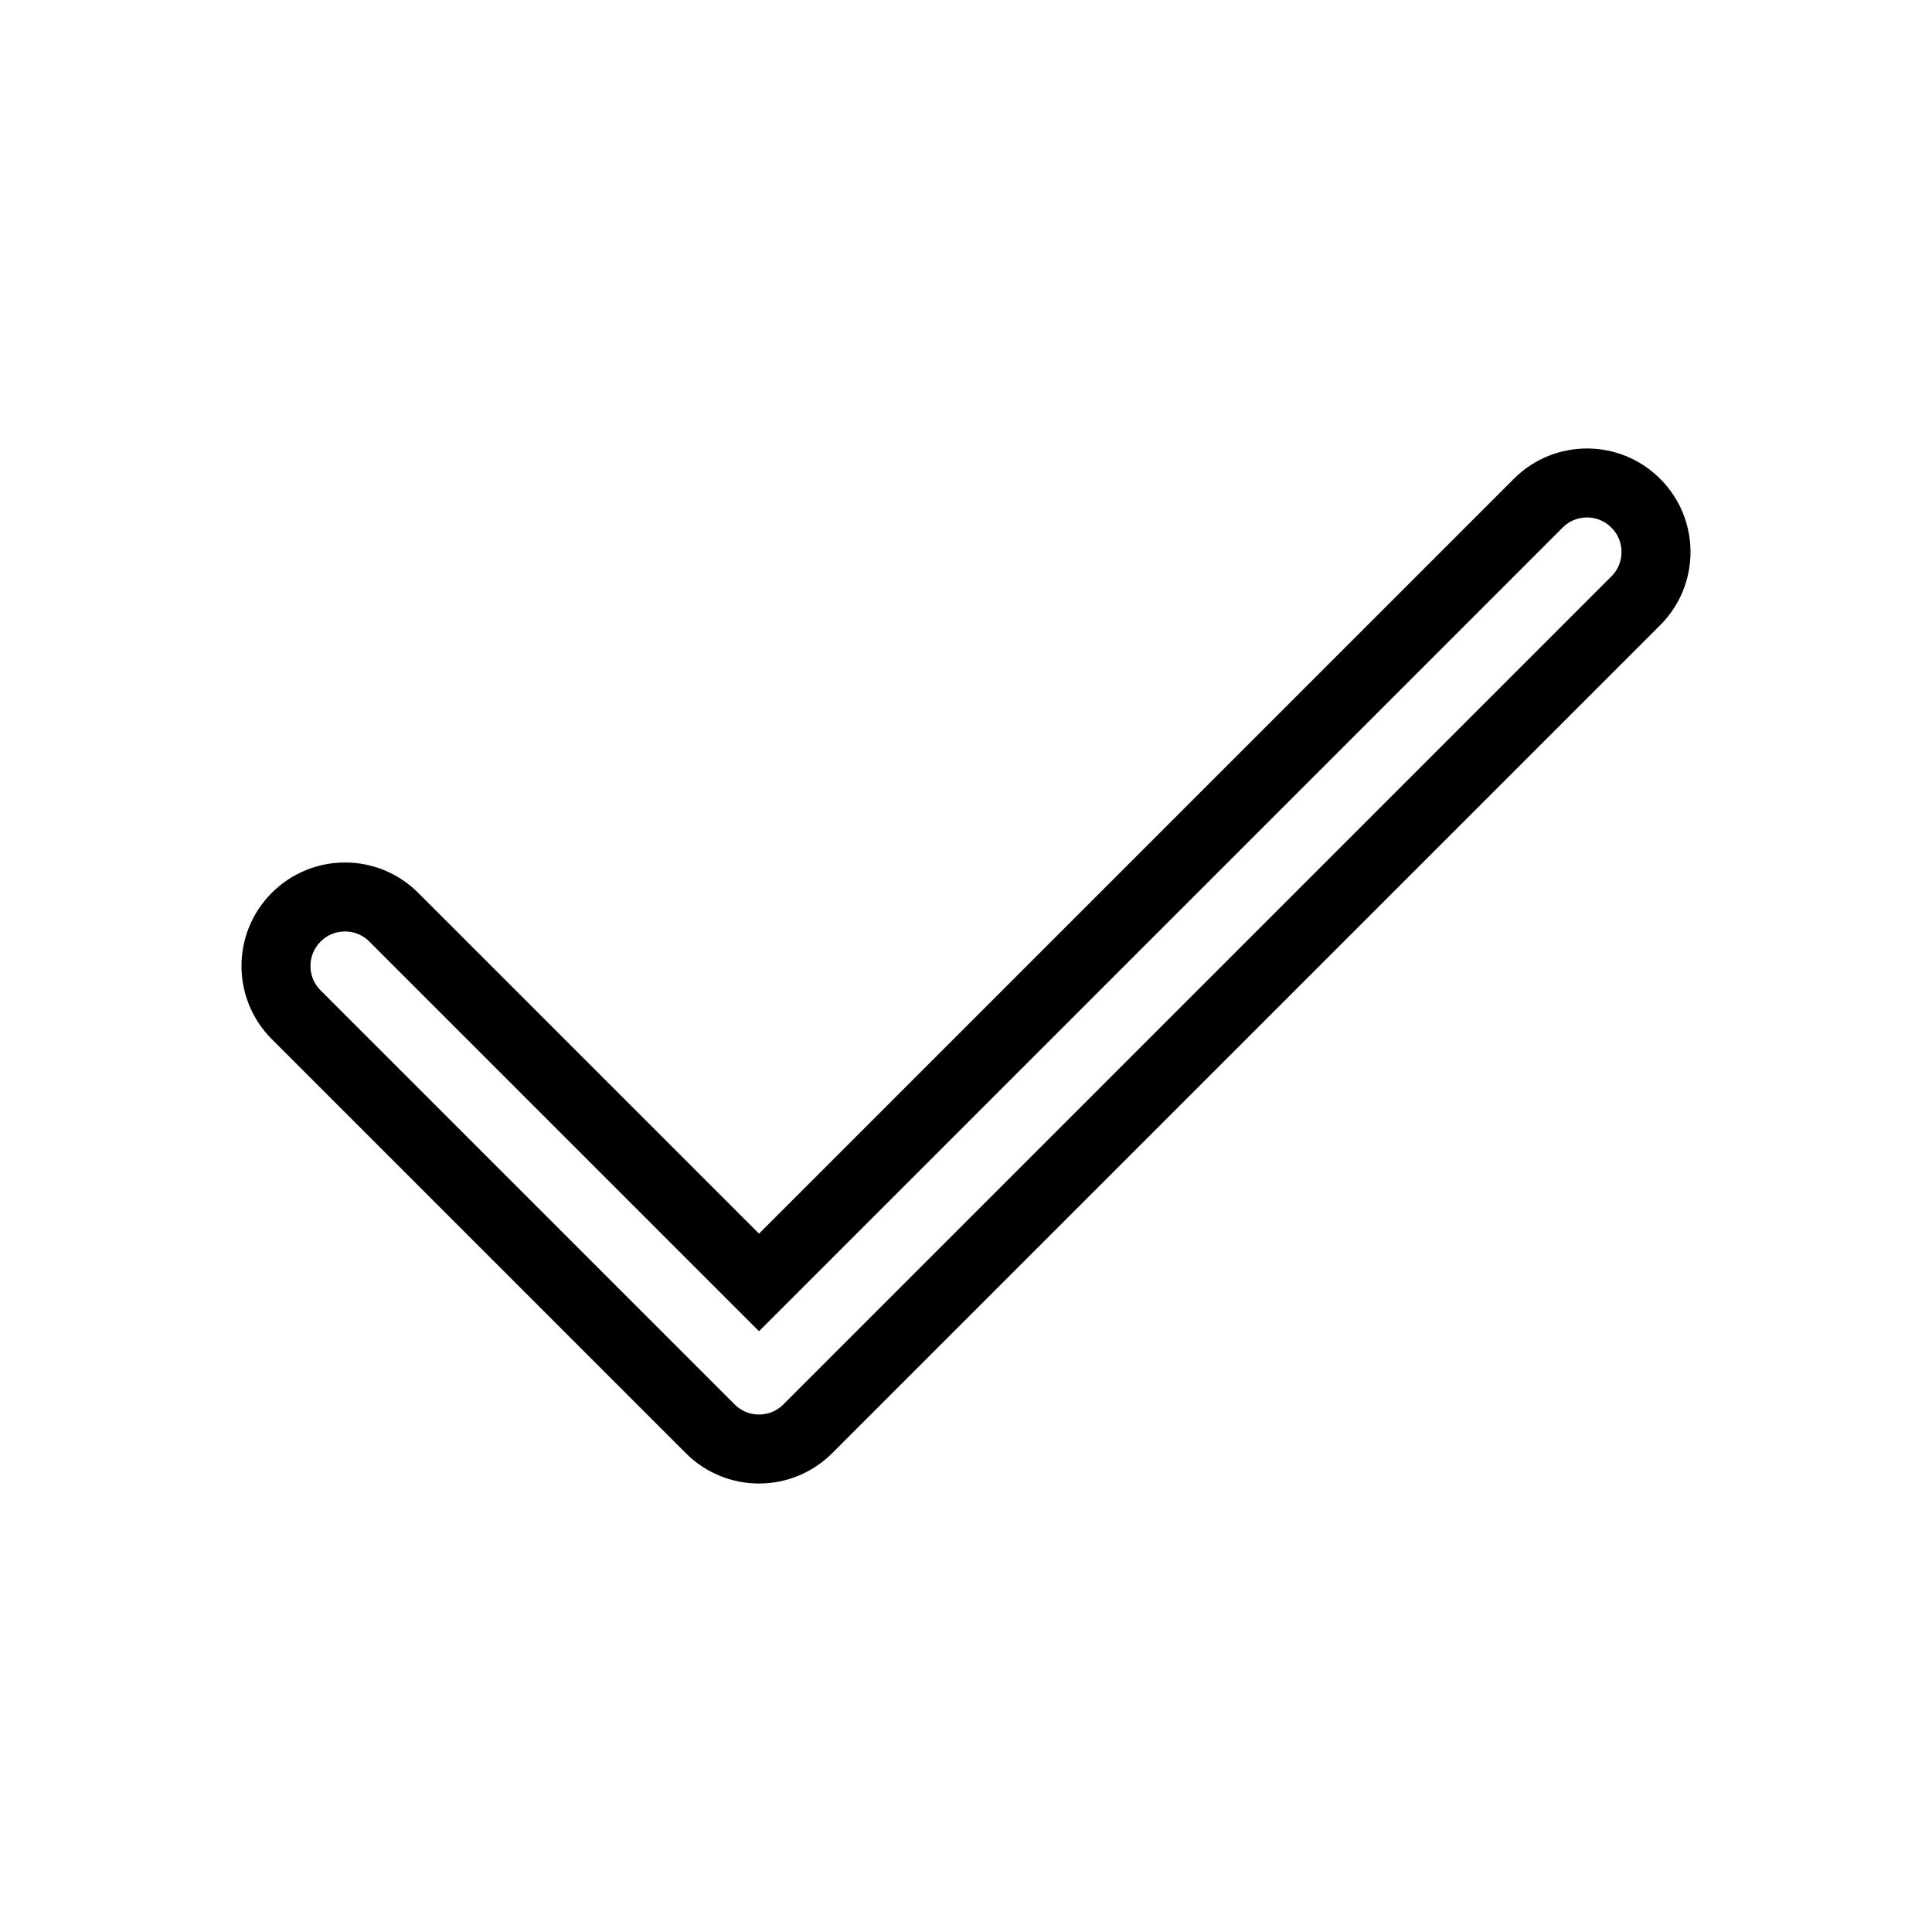
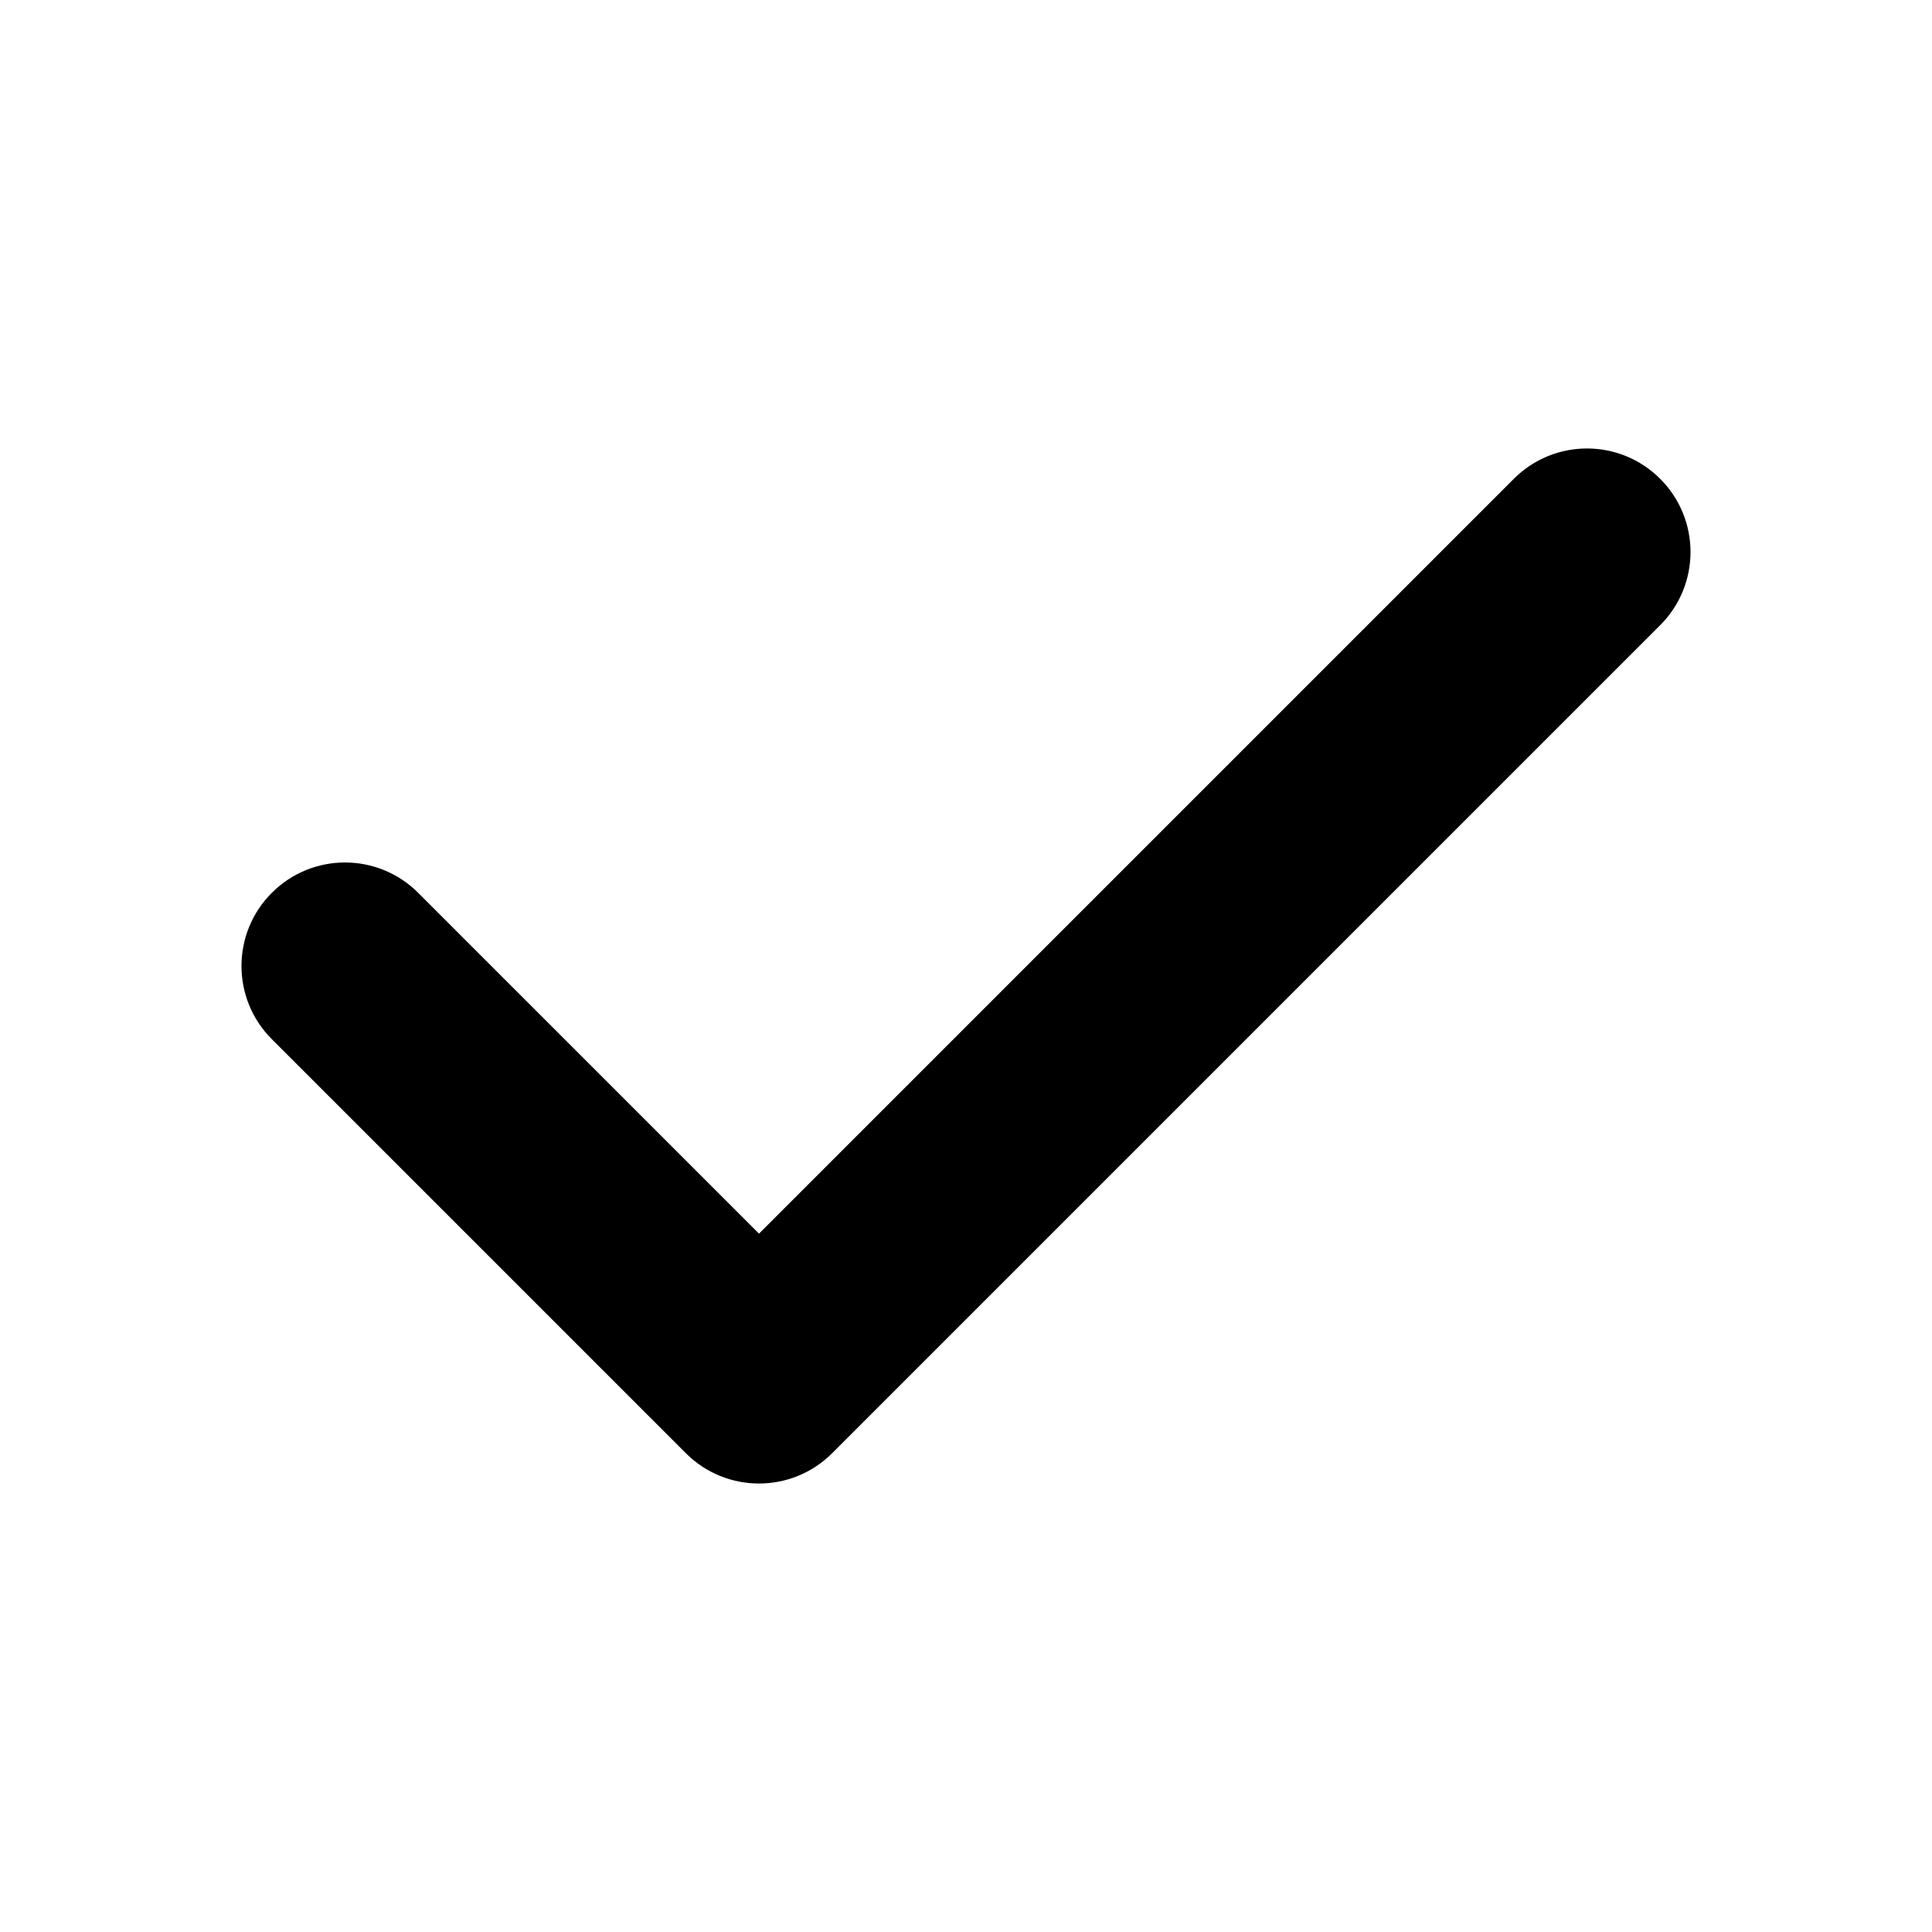
<svg xmlns="http://www.w3.org/2000/svg" width="28" height="28" viewBox="0 0 28 28" fill="none">
-   <path fill-rule="evenodd" clip-rule="evenodd" d="M23.707 7.293C24.098 7.683 24.098 8.317 23.707 8.707L11.707 20.707C11.317 21.098 10.683 21.098 10.293 20.707L4.293 14.707C3.902 14.317 3.902 13.683 4.293 13.293C4.683 12.902 5.317 12.902 5.707 13.293L11 18.586L22.293 7.293C22.683 6.902 23.317 6.902 23.707 7.293Z" fill="none" stroke="currentColor" />
+   <path fill-rule="evenodd" clip-rule="evenodd" d="M23.707 7.293C24.098 7.683 24.098 8.317 23.707 8.707L11.707 20.707C11.317 21.098 10.683 21.098 10.293 20.707L4.293 14.707C3.902 14.317 3.902 13.683 4.293 13.293C4.683 12.902 5.317 12.902 5.707 13.293L11 18.586L22.293 7.293C22.683 6.902 23.317 6.902 23.707 7.293Z" fill="currentColor" stroke="currentColor" />
</svg>
